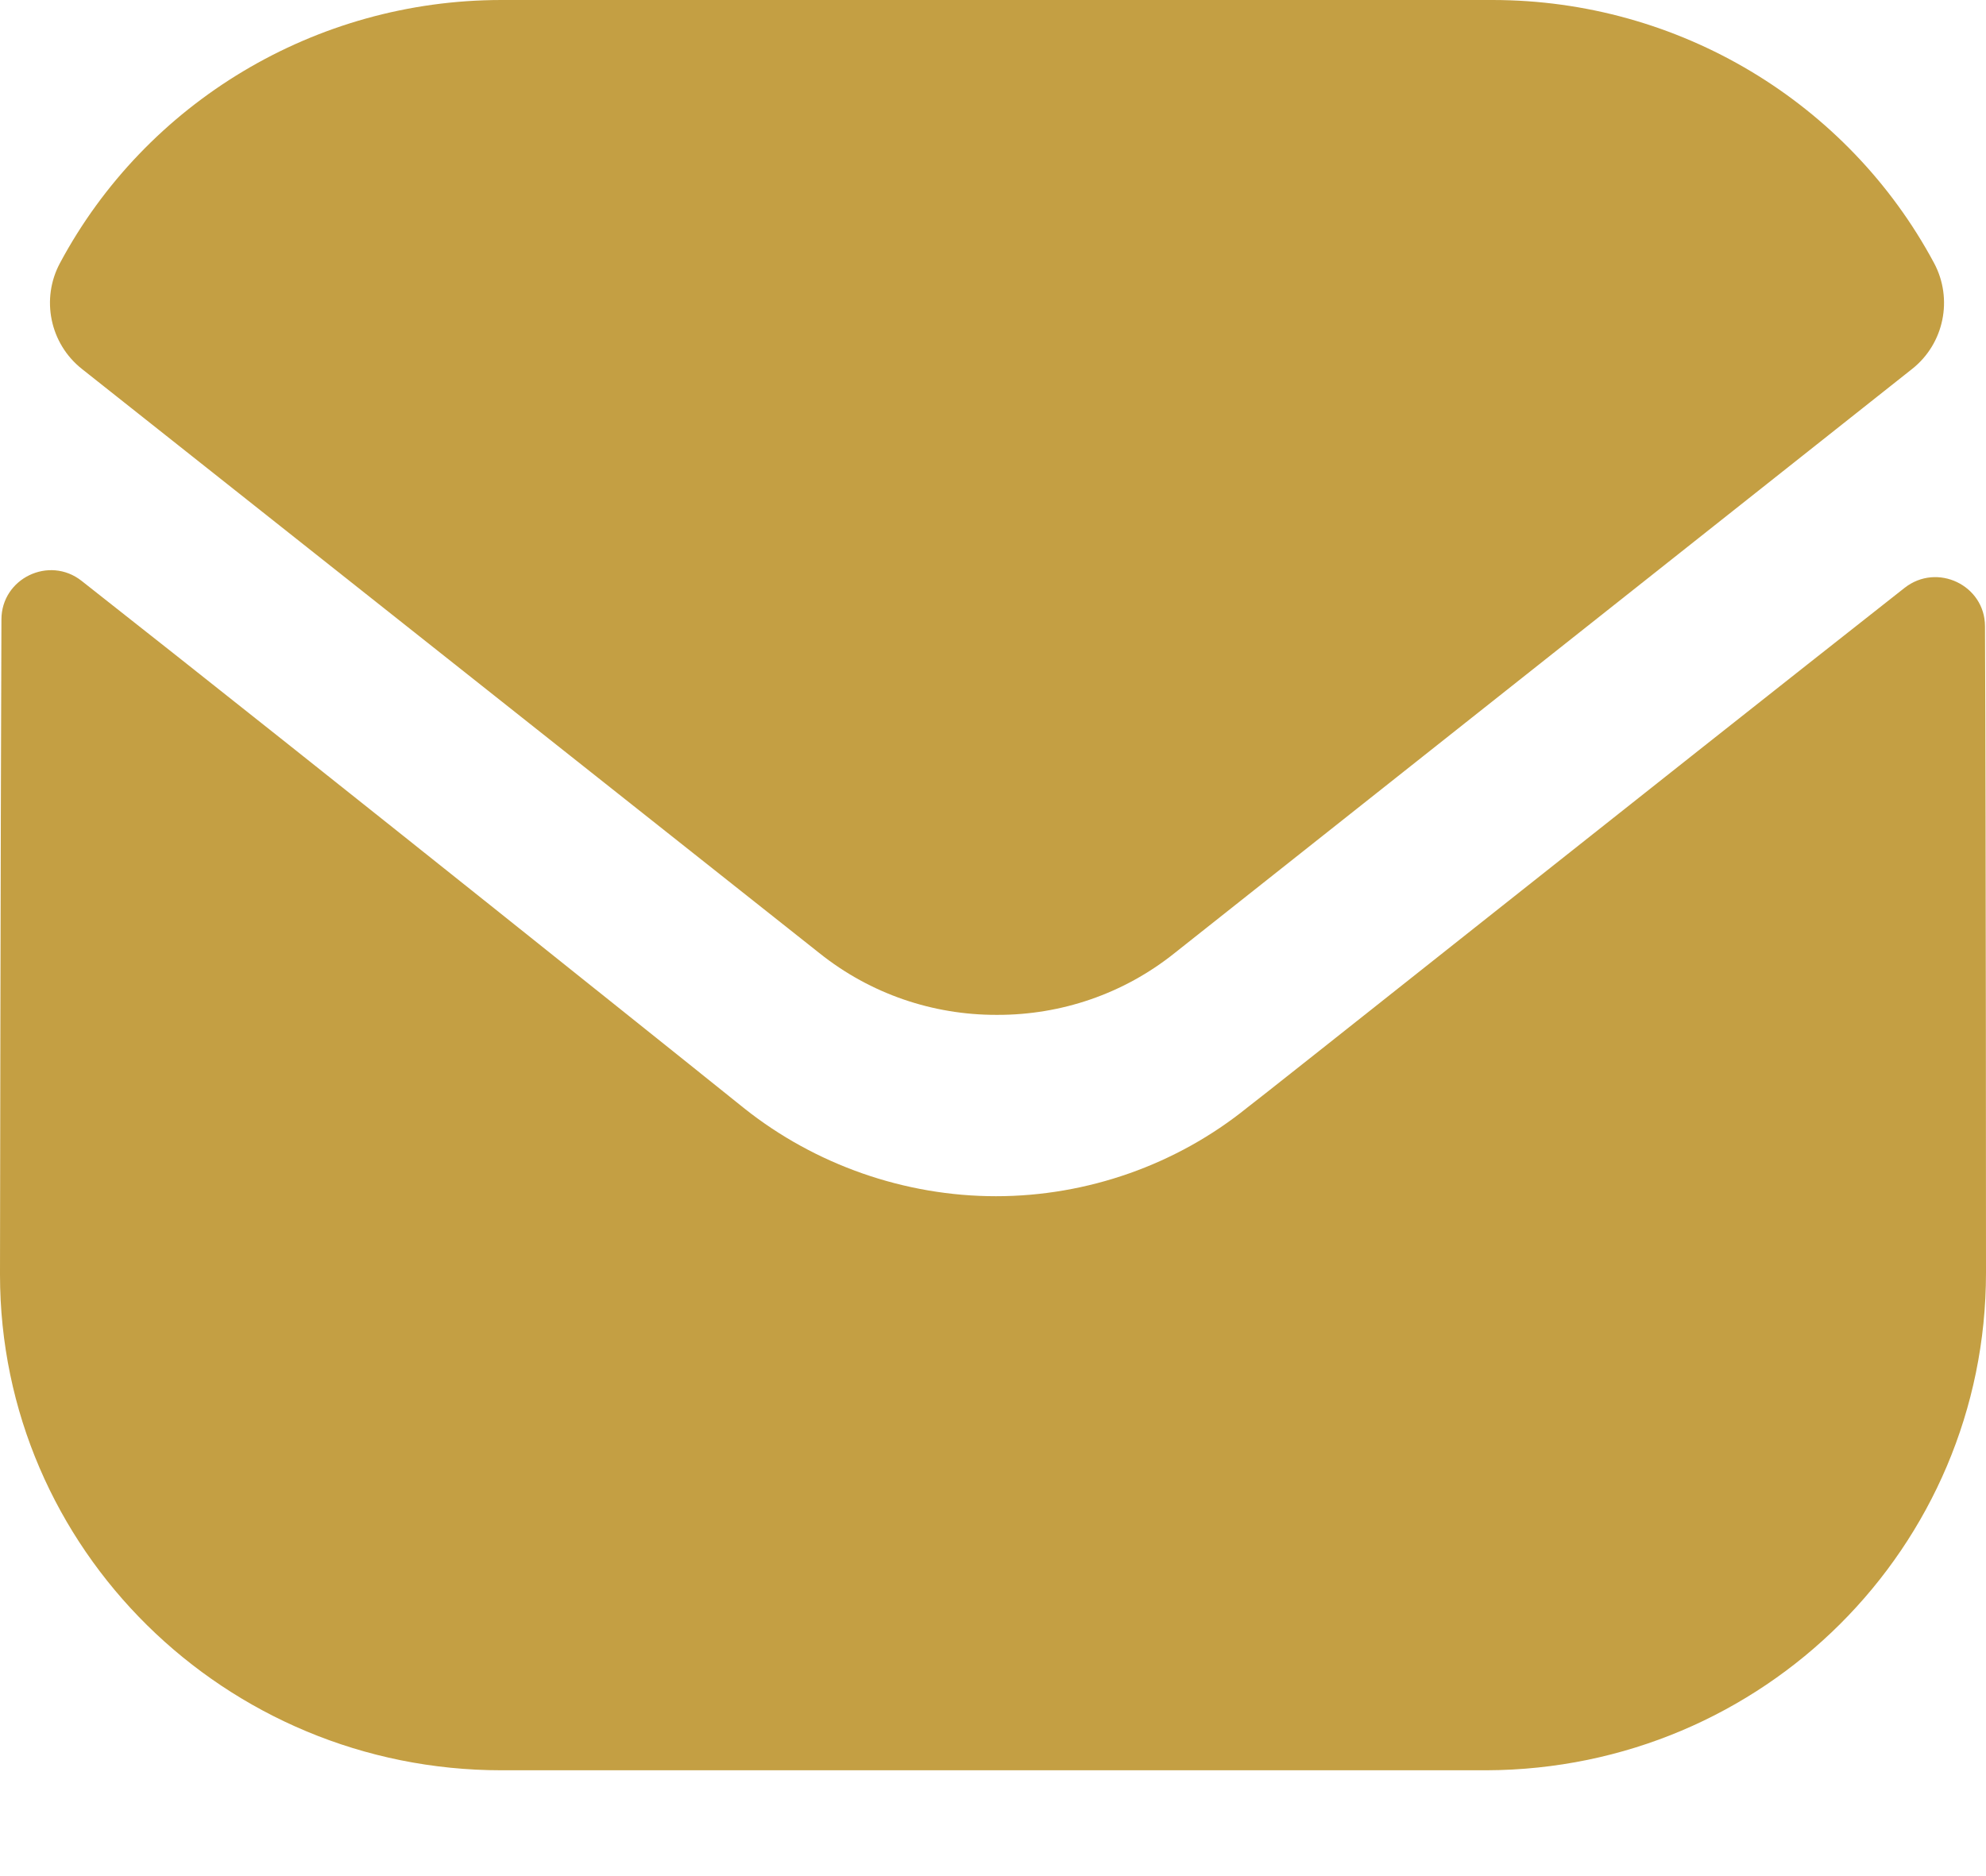
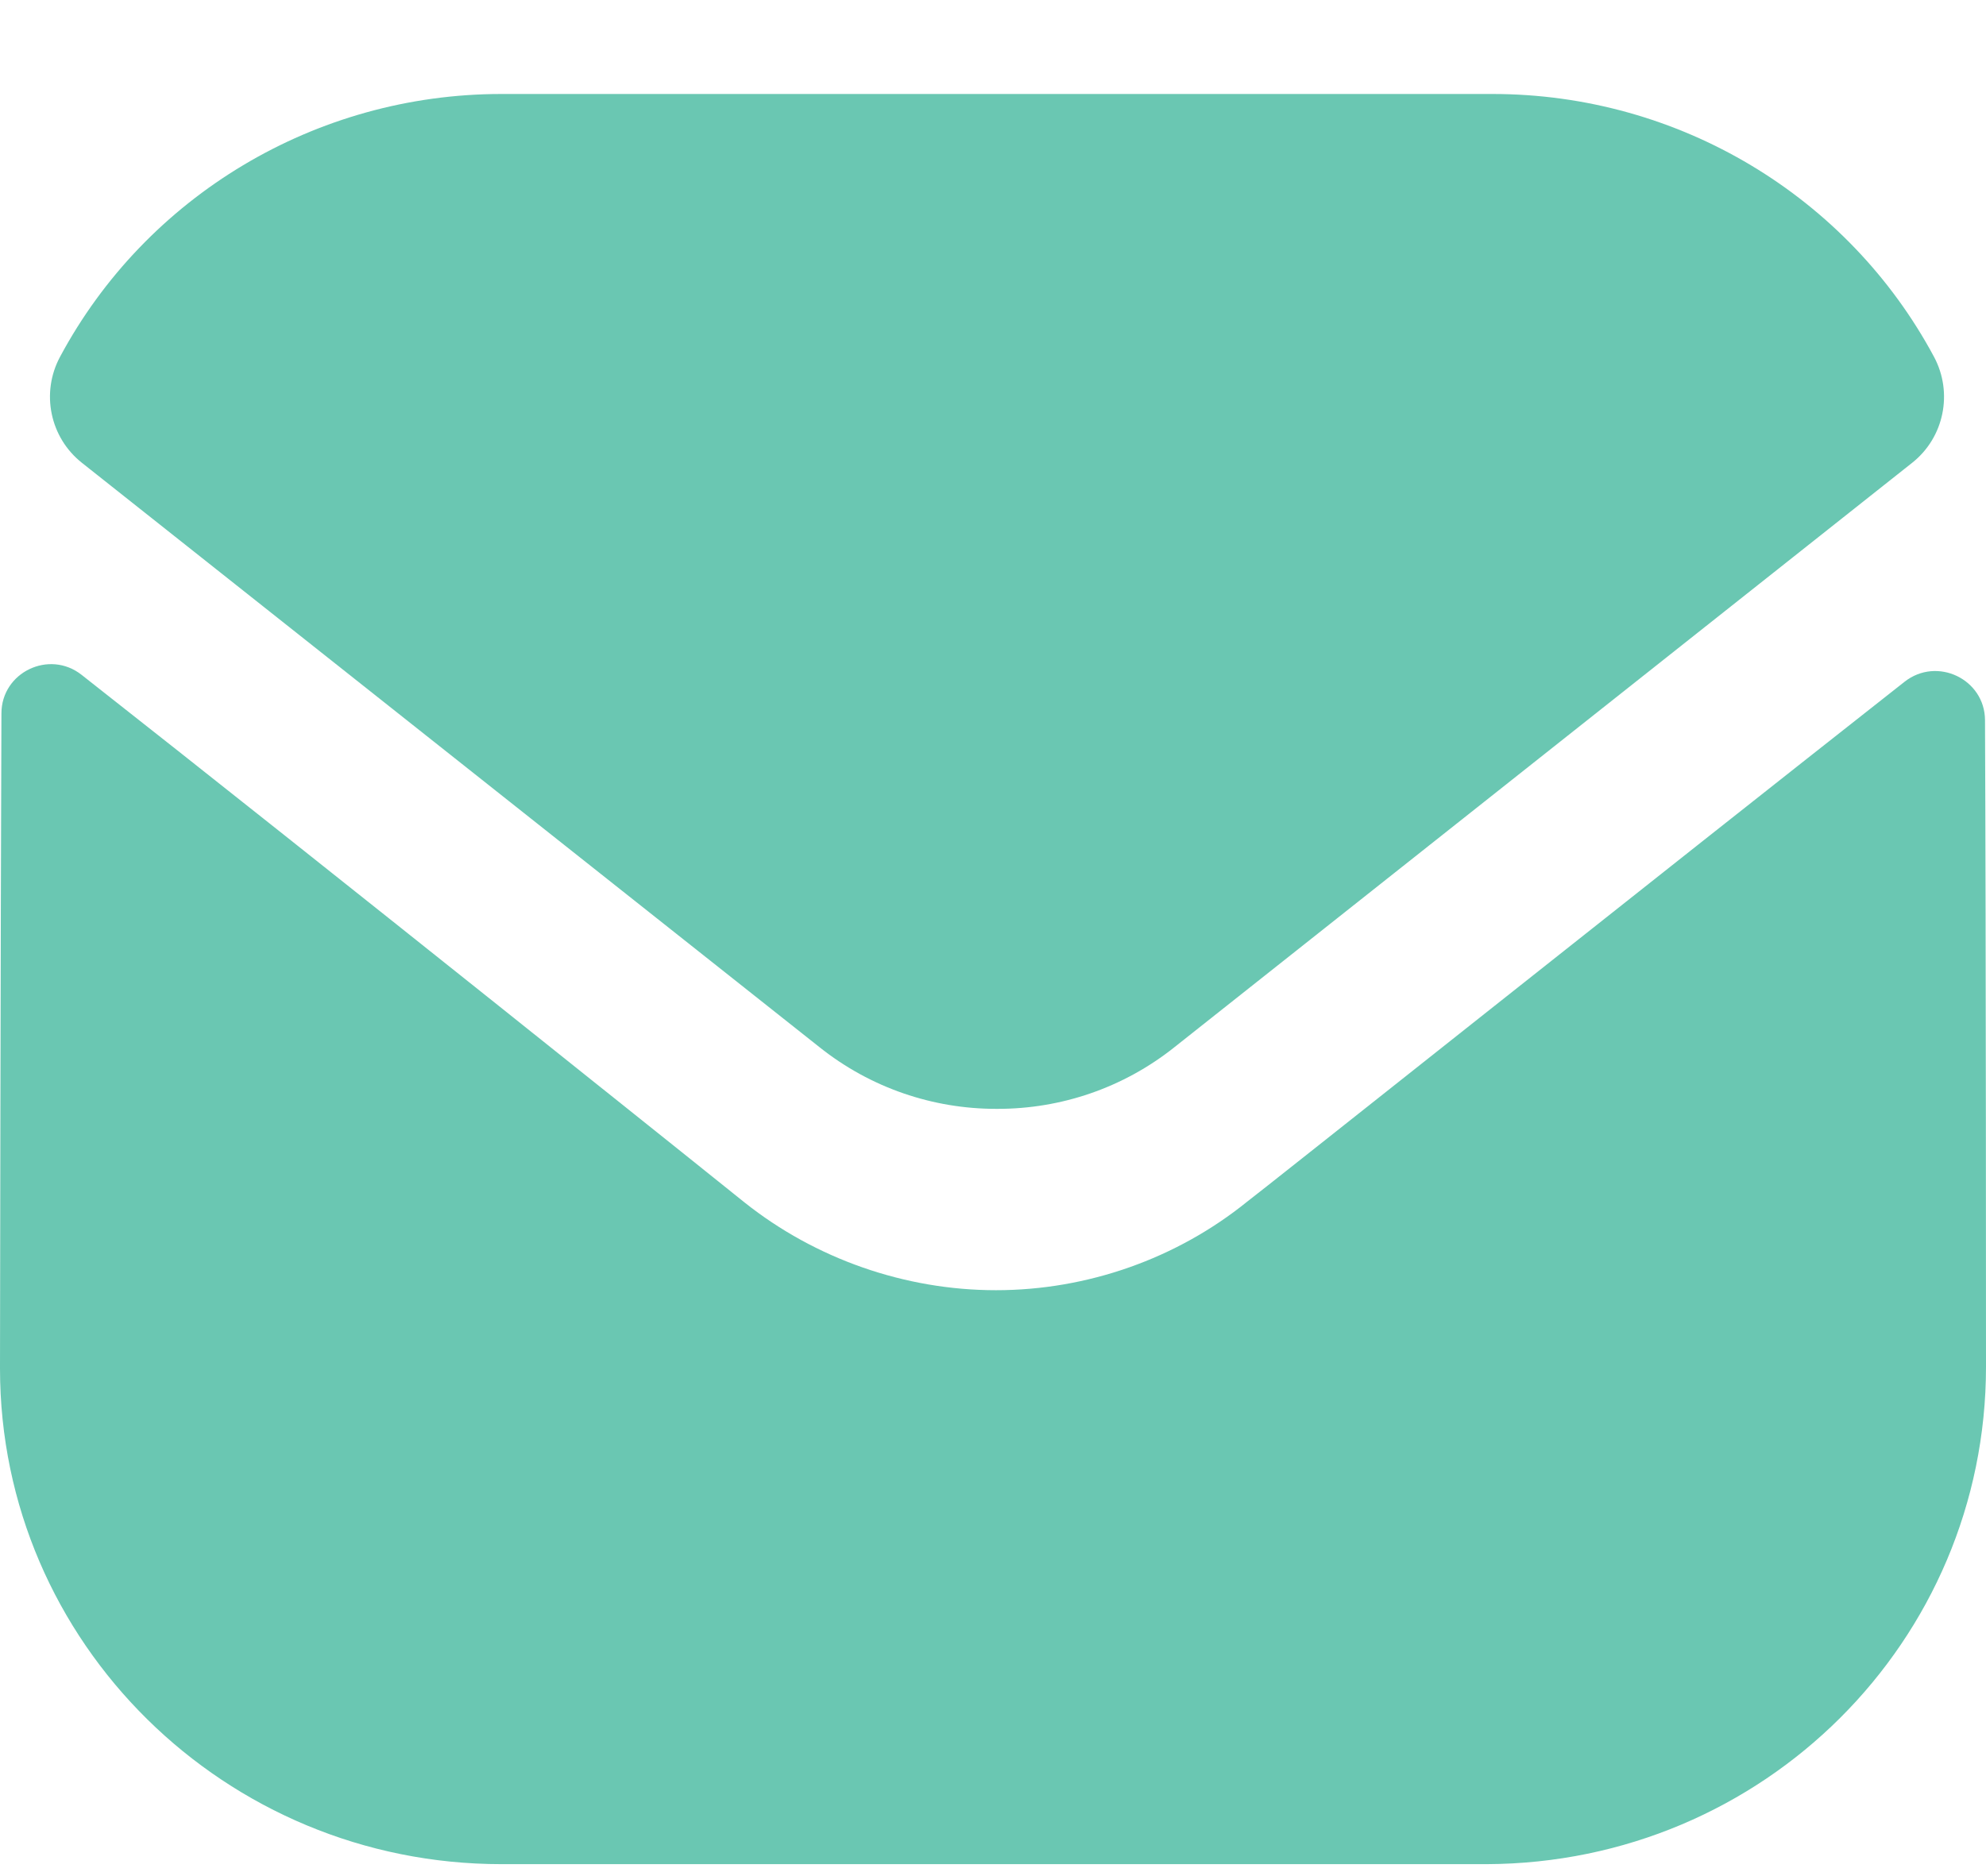
<svg xmlns="http://www.w3.org/2000/svg" width="18" height="17" viewBox="0 0 18 17" fill="none">
-   <path d="M18 11.537C18 14.024 15.984 16.039 13.473 16.048H13.464H4.545C2.043 16.048 0 14.042 0 11.555V11.546C0 11.546 0.005 7.6 0.013 5.616C0.013 5.243 0.446 5.034 0.74 5.266C2.878 6.947 6.702 10.011 6.75 10.051C7.389 10.558 8.199 10.844 9.027 10.844C9.855 10.844 10.665 10.558 11.304 10.041C11.352 10.01 15.09 7.038 17.261 5.33C17.556 5.097 17.99 5.305 17.991 5.677C18 7.646 18 11.537 18 11.537Z" fill="#C49F43" />
-   <path d="M17.529 2.384C16.749 0.929 15.216 0 13.527 0H4.545C2.857 0 1.323 0.929 0.544 2.384C0.369 2.709 0.452 3.115 0.743 3.345L7.425 8.639C7.893 9.014 8.46 9.2 9.027 9.2C9.031 9.2 9.034 9.2 9.036 9.2C9.039 9.2 9.043 9.2 9.045 9.2C9.612 9.2 10.179 9.014 10.647 8.639L17.33 3.345C17.621 3.115 17.703 2.709 17.529 2.384Z" fill="#C49F43" />
+   <path d="M18 12.389C18 14.876 15.984 16.89 13.473 16.899H13.464H4.545C2.043 16.899 0 14.894 0 12.406V12.397C0 12.397 0.005 8.452 0.013 6.467C0.013 6.095 0.446 5.886 0.74 6.118C2.878 7.798 6.702 10.862 6.75 10.902C7.389 11.41 8.199 11.696 9.027 11.696C9.855 11.696 10.665 11.41 11.304 10.893C11.352 10.861 15.09 7.889 17.261 6.181C17.556 5.948 17.99 6.157 17.991 6.529C18 8.498 18 12.389 18 12.389Z" fill="#6AC7B2" />
+   <path d="M17.529 3.235C16.749 1.78 15.216 0.852 13.527 0.852H4.545C2.857 0.852 1.323 1.78 0.544 3.235C0.369 3.561 0.452 3.966 0.743 4.196L7.425 9.491C7.893 9.865 8.46 10.052 9.027 10.052C9.031 10.052 9.034 10.052 9.036 10.052C9.039 10.052 9.043 10.052 9.045 10.052C9.612 10.052 10.179 9.865 10.647 9.491L17.33 4.196C17.621 3.966 17.703 3.561 17.529 3.235Z" fill="#6AC7B2" />
</svg>
